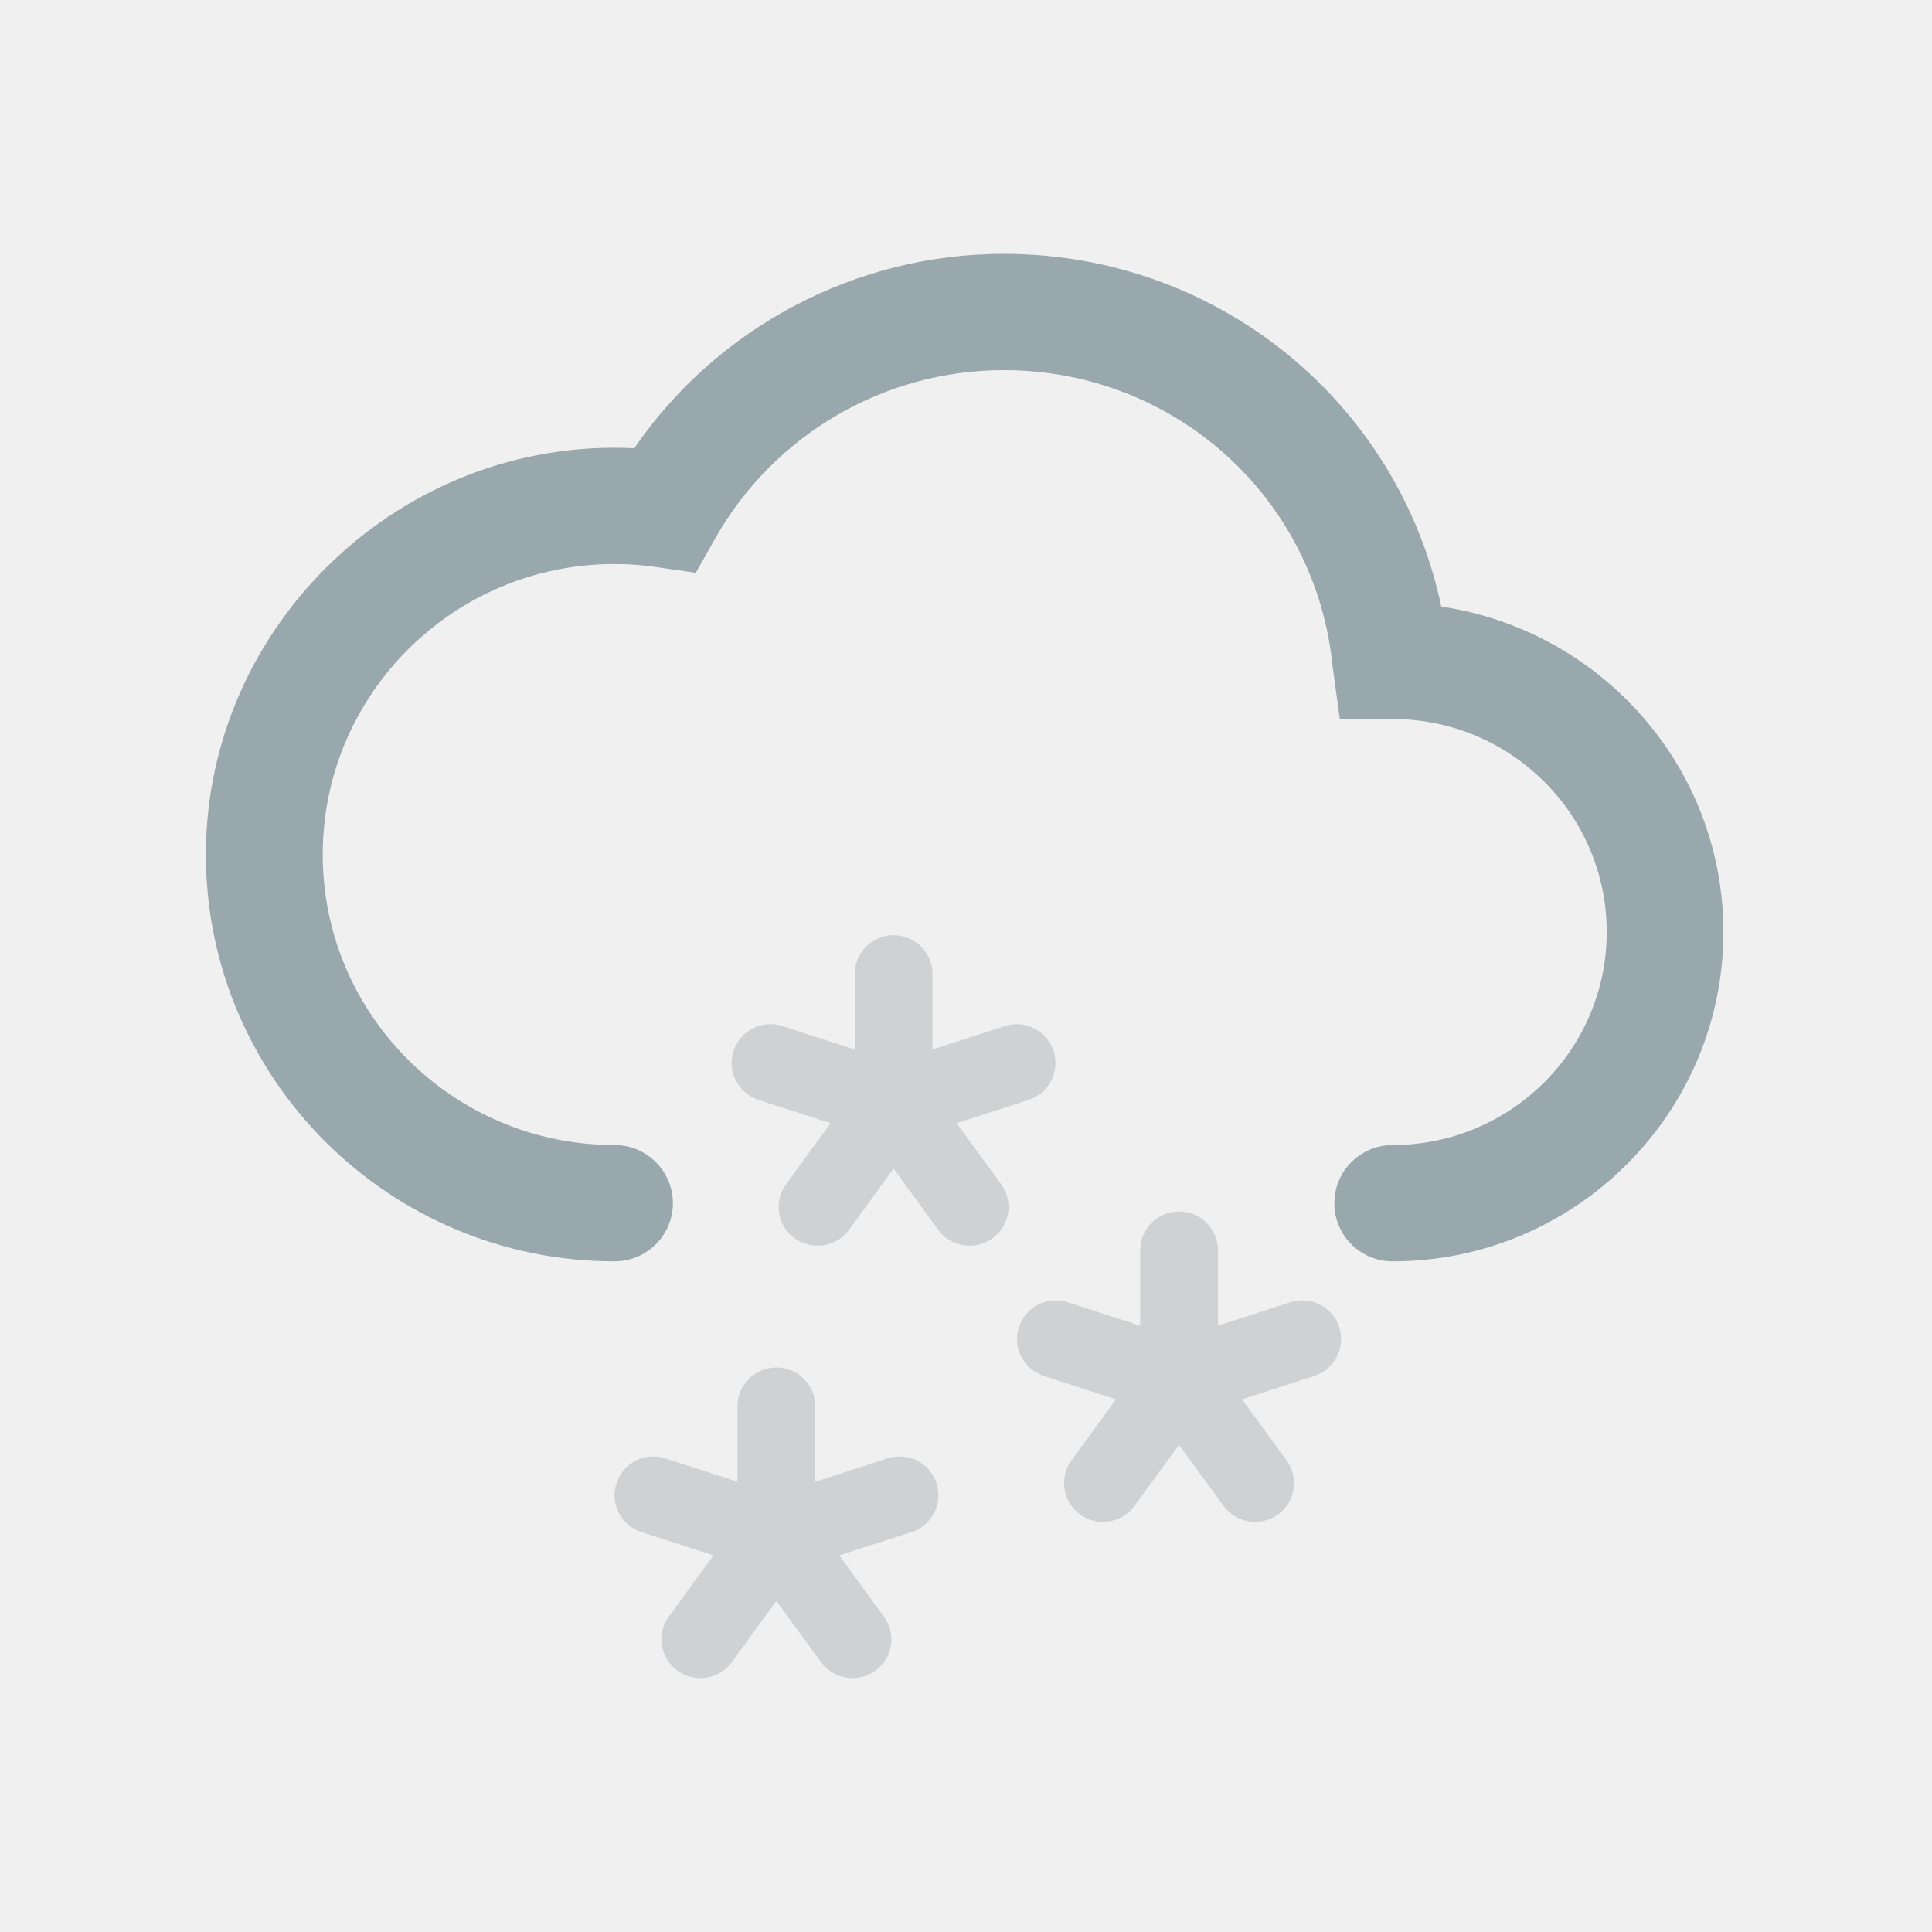
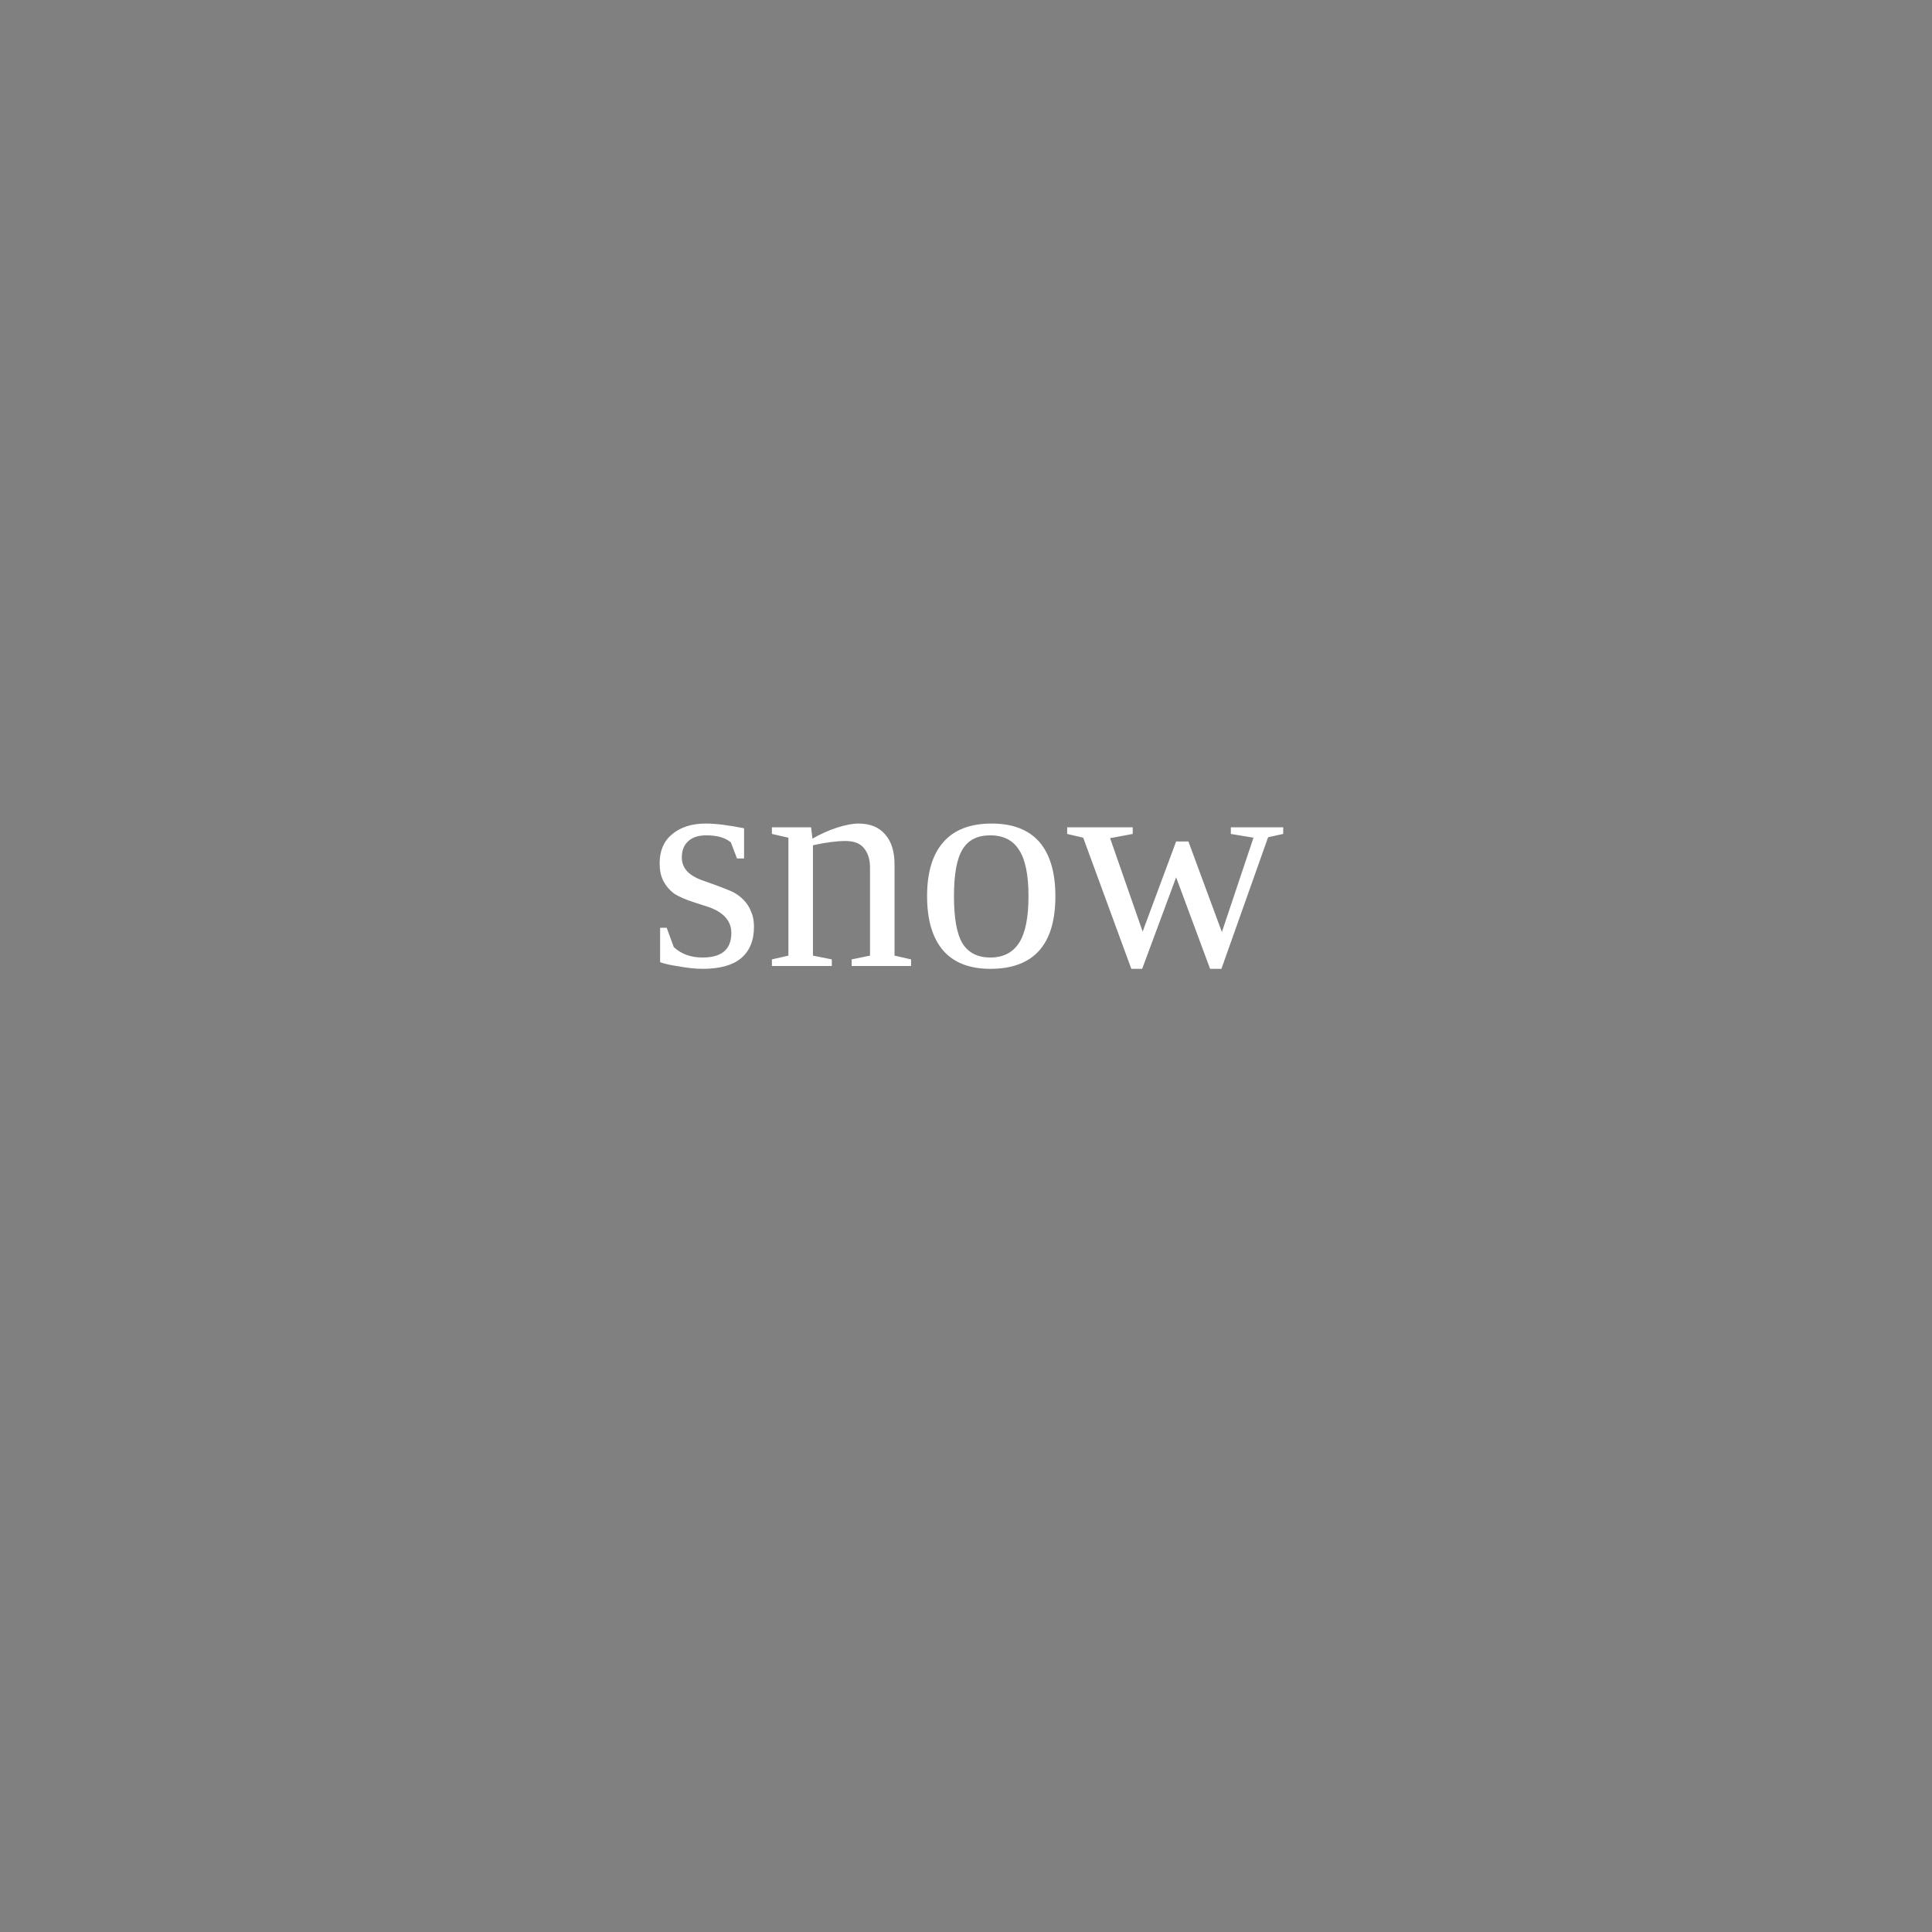
- <svg xmlns="http://www.w3.org/2000/svg" width="116px" height="116px" viewBox="0 0 116 116" version="1.1">
-   <defs />
-   <g id="Page-1" stroke="none" stroke-width="1" fill="none" fill-rule="evenodd">
-     <g id="T">
-       <g id="Imported-Layers" transform="translate(12, 15)">
-         <path d="M41.654,53.542 C40.362,53.542 39.319,52.496 39.319,51.213 L39.319,43.486 C39.319,42.2 40.362,41.151 41.654,41.151 C42.946,41.151 43.989,42.2 43.989,43.486 L43.989,51.213 C43.989,52.496 42.946,53.542 41.654,53.542" id="Fill-1" fill="#CFD1D2" />
-         <path d="M41.654,53.542 C41.415,53.542 41.172,53.505 40.933,53.426 L33.54,51.038 C32.318,50.641 31.643,49.328 32.038,48.107 C32.444,46.883 33.746,46.205 34.985,46.609 L42.375,49.003 C43.6,49.4 44.275,50.714 43.873,51.931 C43.554,52.913 42.641,53.542 41.654,53.542" id="Fill-2" fill="#CFD1D2" />
-         <path d="M37.087,59.793 C36.605,59.793 36.127,59.648 35.712,59.347 C34.666,58.596 34.44,57.137 35.2,56.095 L39.767,49.84 C40.518,48.812 41.986,48.573 43.029,49.331 C44.069,50.092 44.301,51.544 43.541,52.582 L38.974,58.841 C38.522,59.466 37.808,59.793 37.087,59.793" id="Fill-3" fill="#CFD1D2" />
-         <path d="M46.221,59.793 C45.494,59.793 44.779,59.466 44.328,58.834 L39.767,52.582 C39.007,51.544 39.236,50.092 40.279,49.331 C41.322,48.573 42.783,48.805 43.541,49.844 L48.108,56.098 C48.868,57.137 48.636,58.596 47.589,59.347 C47.174,59.648 46.696,59.793 46.221,59.793" id="Fill-4" fill="#CFD1D2" />
-         <path d="M41.654,53.542 C40.668,53.542 39.754,52.913 39.435,51.931 C39.033,50.714 39.701,49.4 40.933,49.003 L48.317,46.609 C49.536,46.208 50.858,46.883 51.256,48.107 C51.658,49.328 50.991,50.641 49.762,51.038 L42.375,53.426 C42.139,53.505 41.893,53.542 41.654,53.542" id="Fill-5" fill="#CFD1D2" />
-         <path d="M34.616,79.494 C33.324,79.494 32.281,78.452 32.281,77.168 L32.281,69.432 C32.281,68.152 33.324,67.106 34.616,67.106 C35.905,67.106 36.951,68.152 36.951,69.432 L36.951,77.168 C36.951,78.452 35.905,79.494 34.616,79.494" id="Fill-6" fill="#CFD1D2" />
-         <path d="M34.616,79.494 C34.377,79.494 34.128,79.457 33.889,79.378 L26.512,76.987 C25.286,76.593 24.612,75.286 25.014,74.056 C25.409,72.832 26.728,72.157 27.96,72.567 L35.337,74.956 C36.562,75.353 37.237,76.662 36.835,77.89 C36.516,78.869 35.602,79.494 34.616,79.494" id="Fill-7" fill="#CFD1D2" />
-         <path d="M30.049,85.755 C29.574,85.755 29.096,85.61 28.681,85.315 C27.634,84.561 27.402,83.099 28.159,82.061 L32.723,75.799 C33.48,74.76 34.938,74.529 35.984,75.286 C37.027,76.031 37.263,77.493 36.502,78.535 L31.942,84.793 C31.487,85.421 30.776,85.755 30.049,85.755" id="Fill-8" fill="#CFD1D2" />
-         <path d="M39.19,85.755 C38.462,85.755 37.748,85.421 37.293,84.793 L32.723,78.535 C31.969,77.496 32.195,76.037 33.241,75.29 C34.277,74.526 35.745,74.76 36.502,75.799 L41.069,82.061 C41.837,83.099 41.601,84.555 40.558,85.309 C40.143,85.61 39.661,85.755 39.19,85.755" id="Fill-9" fill="#CFD1D2" />
-         <path d="M34.616,79.494 C33.629,79.494 32.709,78.869 32.391,77.89 C31.995,76.662 32.663,75.353 33.889,74.956 L41.285,72.567 C42.518,72.161 43.833,72.832 44.228,74.056 C44.623,75.286 43.956,76.593 42.73,76.987 L35.337,79.378 C35.094,79.457 34.855,79.494 34.616,79.494" id="Fill-10" fill="#CFD1D2" />
-         <path d="M58.793,70.116 C57.501,70.116 56.458,69.084 56.458,67.794 L56.458,60.061 C56.458,58.778 57.501,57.739 58.793,57.739 C60.078,57.739 61.128,58.778 61.128,60.061 L61.128,67.794 C61.128,69.084 60.078,70.116 58.793,70.116" id="Fill-11" fill="#CFD1D2" />
-         <path d="M58.793,70.116 C58.553,70.116 58.308,70.09 58.065,70.011 L50.678,67.619 C49.453,67.219 48.775,65.909 49.18,64.685 C49.576,63.468 50.878,62.78 52.123,63.193 L59.513,65.588 C60.739,65.982 61.407,67.295 61.011,68.516 C60.692,69.505 59.779,70.116 58.793,70.116" id="Fill-12" fill="#CFD1D2" />
-         <path d="M54.219,76.375 C53.747,76.375 53.266,76.236 52.851,75.931 C51.808,75.181 51.572,73.725 52.332,72.683 L56.899,66.425 C57.657,65.39 59.118,65.155 60.168,65.922 C61.207,66.67 61.44,68.129 60.679,69.167 L56.112,75.419 C55.654,76.044 54.946,76.375 54.219,76.375" id="Fill-13" fill="#CFD1D2" />
-         <path d="M63.36,76.375 C62.632,76.375 61.925,76.044 61.466,75.419 L56.899,69.167 C56.139,68.129 56.375,66.67 57.418,65.922 C58.457,65.155 59.915,65.39 60.679,66.425 L65.249,72.683 C66.007,73.725 65.774,75.181 64.735,75.931 C64.319,76.236 63.835,76.375 63.36,76.375" id="Fill-14" fill="#CFD1D2" />
-         <path d="M58.793,70.116 C57.806,70.116 56.886,69.505 56.567,68.516 C56.165,67.295 56.84,65.982 58.065,65.588 L65.462,63.193 C66.701,62.79 68.013,63.468 68.408,64.685 C68.803,65.909 68.136,67.219 66.904,67.619 L59.513,70.011 C59.274,70.09 59.025,70.116 58.793,70.116" id="Fill-15" fill="#CFD1D2" />
-         <path d="M71.617,60.733 C69.677,60.733 68.116,59.171 68.116,57.243 C68.116,55.315 69.677,53.75 71.617,53.75 C78.708,53.75 84.471,48.011 84.471,40.956 C84.471,33.907 78.708,28.172 71.617,28.172 L68.445,28.172 L68.013,25.023 C67.007,14.871 58.514,7.224 48.257,7.224 C41.109,7.224 34.48,11.087 30.956,17.303 L29.777,19.39 L27.395,19.046 C26.578,18.923 25.741,18.864 24.897,18.864 C15.232,18.864 7.377,26.686 7.377,36.309 C7.377,45.931 15.232,53.75 24.897,53.75 C26.831,53.75 28.402,55.315 28.402,57.243 C28.402,59.171 26.831,60.733 24.897,60.733 C11.366,60.733 0.362,49.777 0.362,36.309 C0.369,22.449 12.203,11.223 26.08,11.914 C31.062,4.661 39.366,0.241 48.257,0.241 C61.128,0.241 71.949,9.159 74.536,21.417 C84.152,22.859 91.475,31.072 91.475,40.956 C91.475,51.858 82.567,60.733 71.617,60.733" id="Fill-16" fill="#99a8ad" />
-       </g>
-     </g>
-   </g>
+ <svg xmlns="http://www.w3.org/2000/svg" width="64" height="64">
+   <rect width="64" height="64" style="fill:gray" />
+   <text x="50%" y="50%" font-size="10" fill="white" text-anchor="middle" alignment-baseline="middle">snow</text>
</svg>
